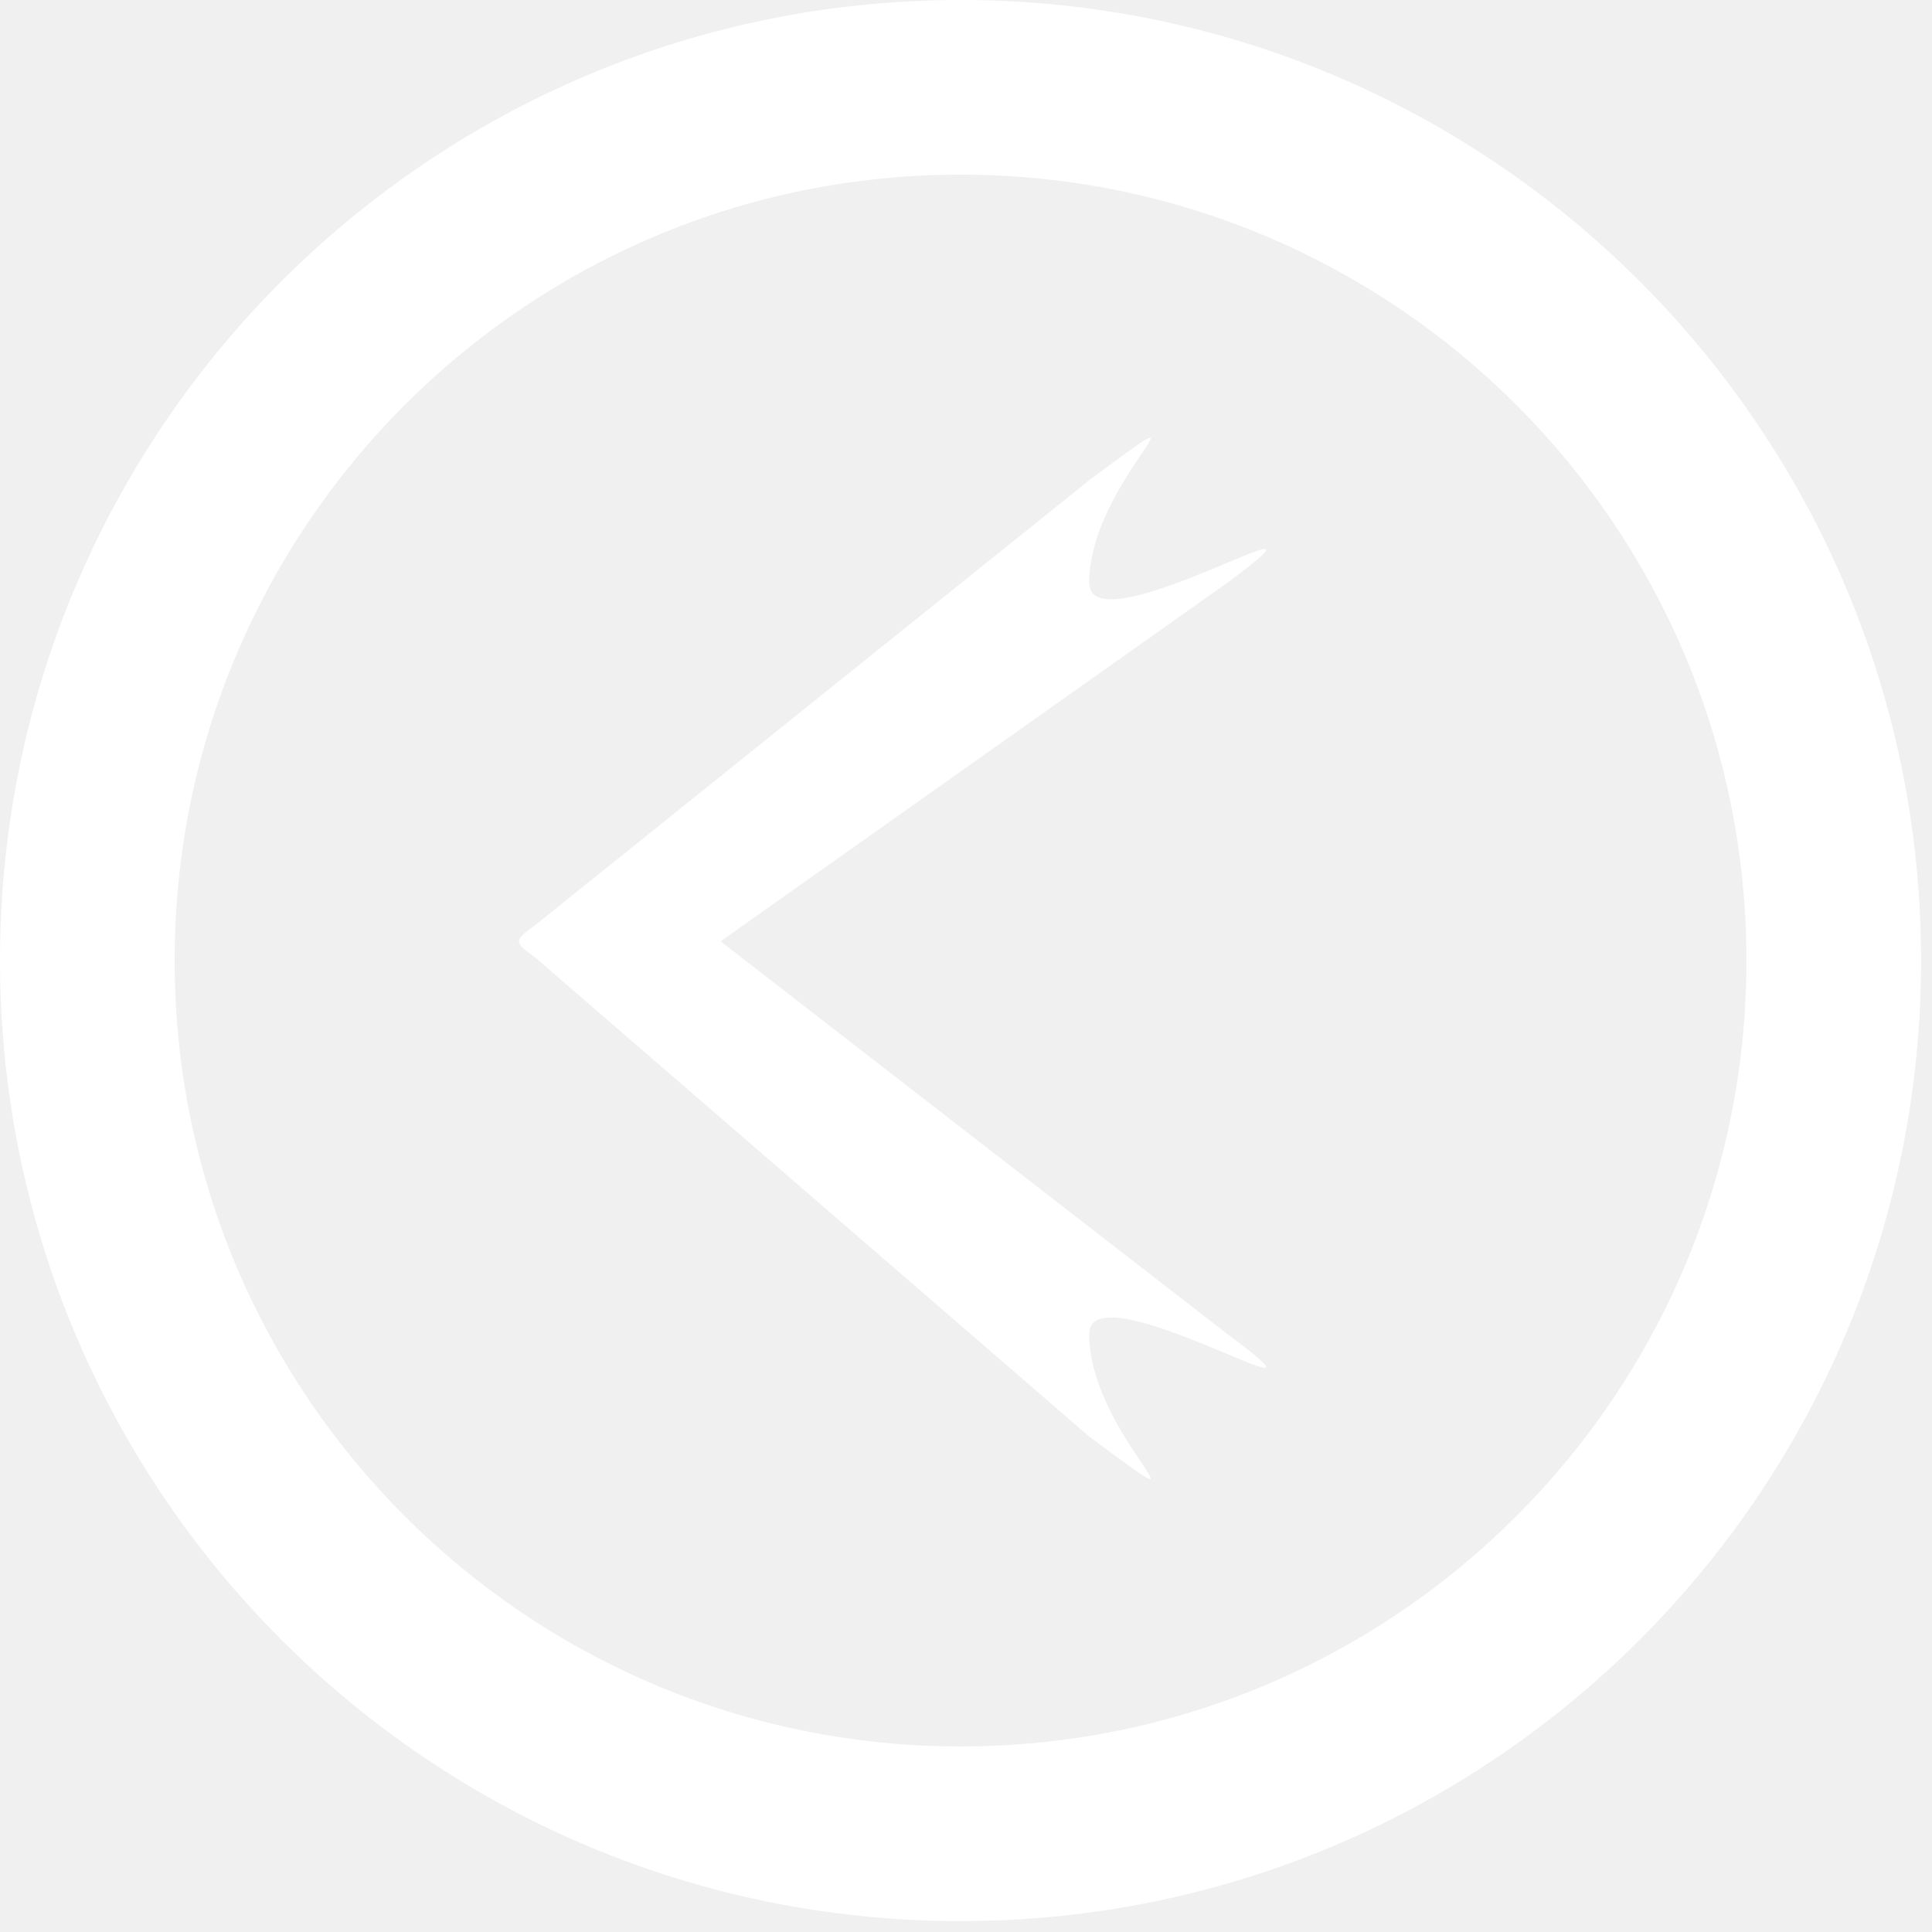
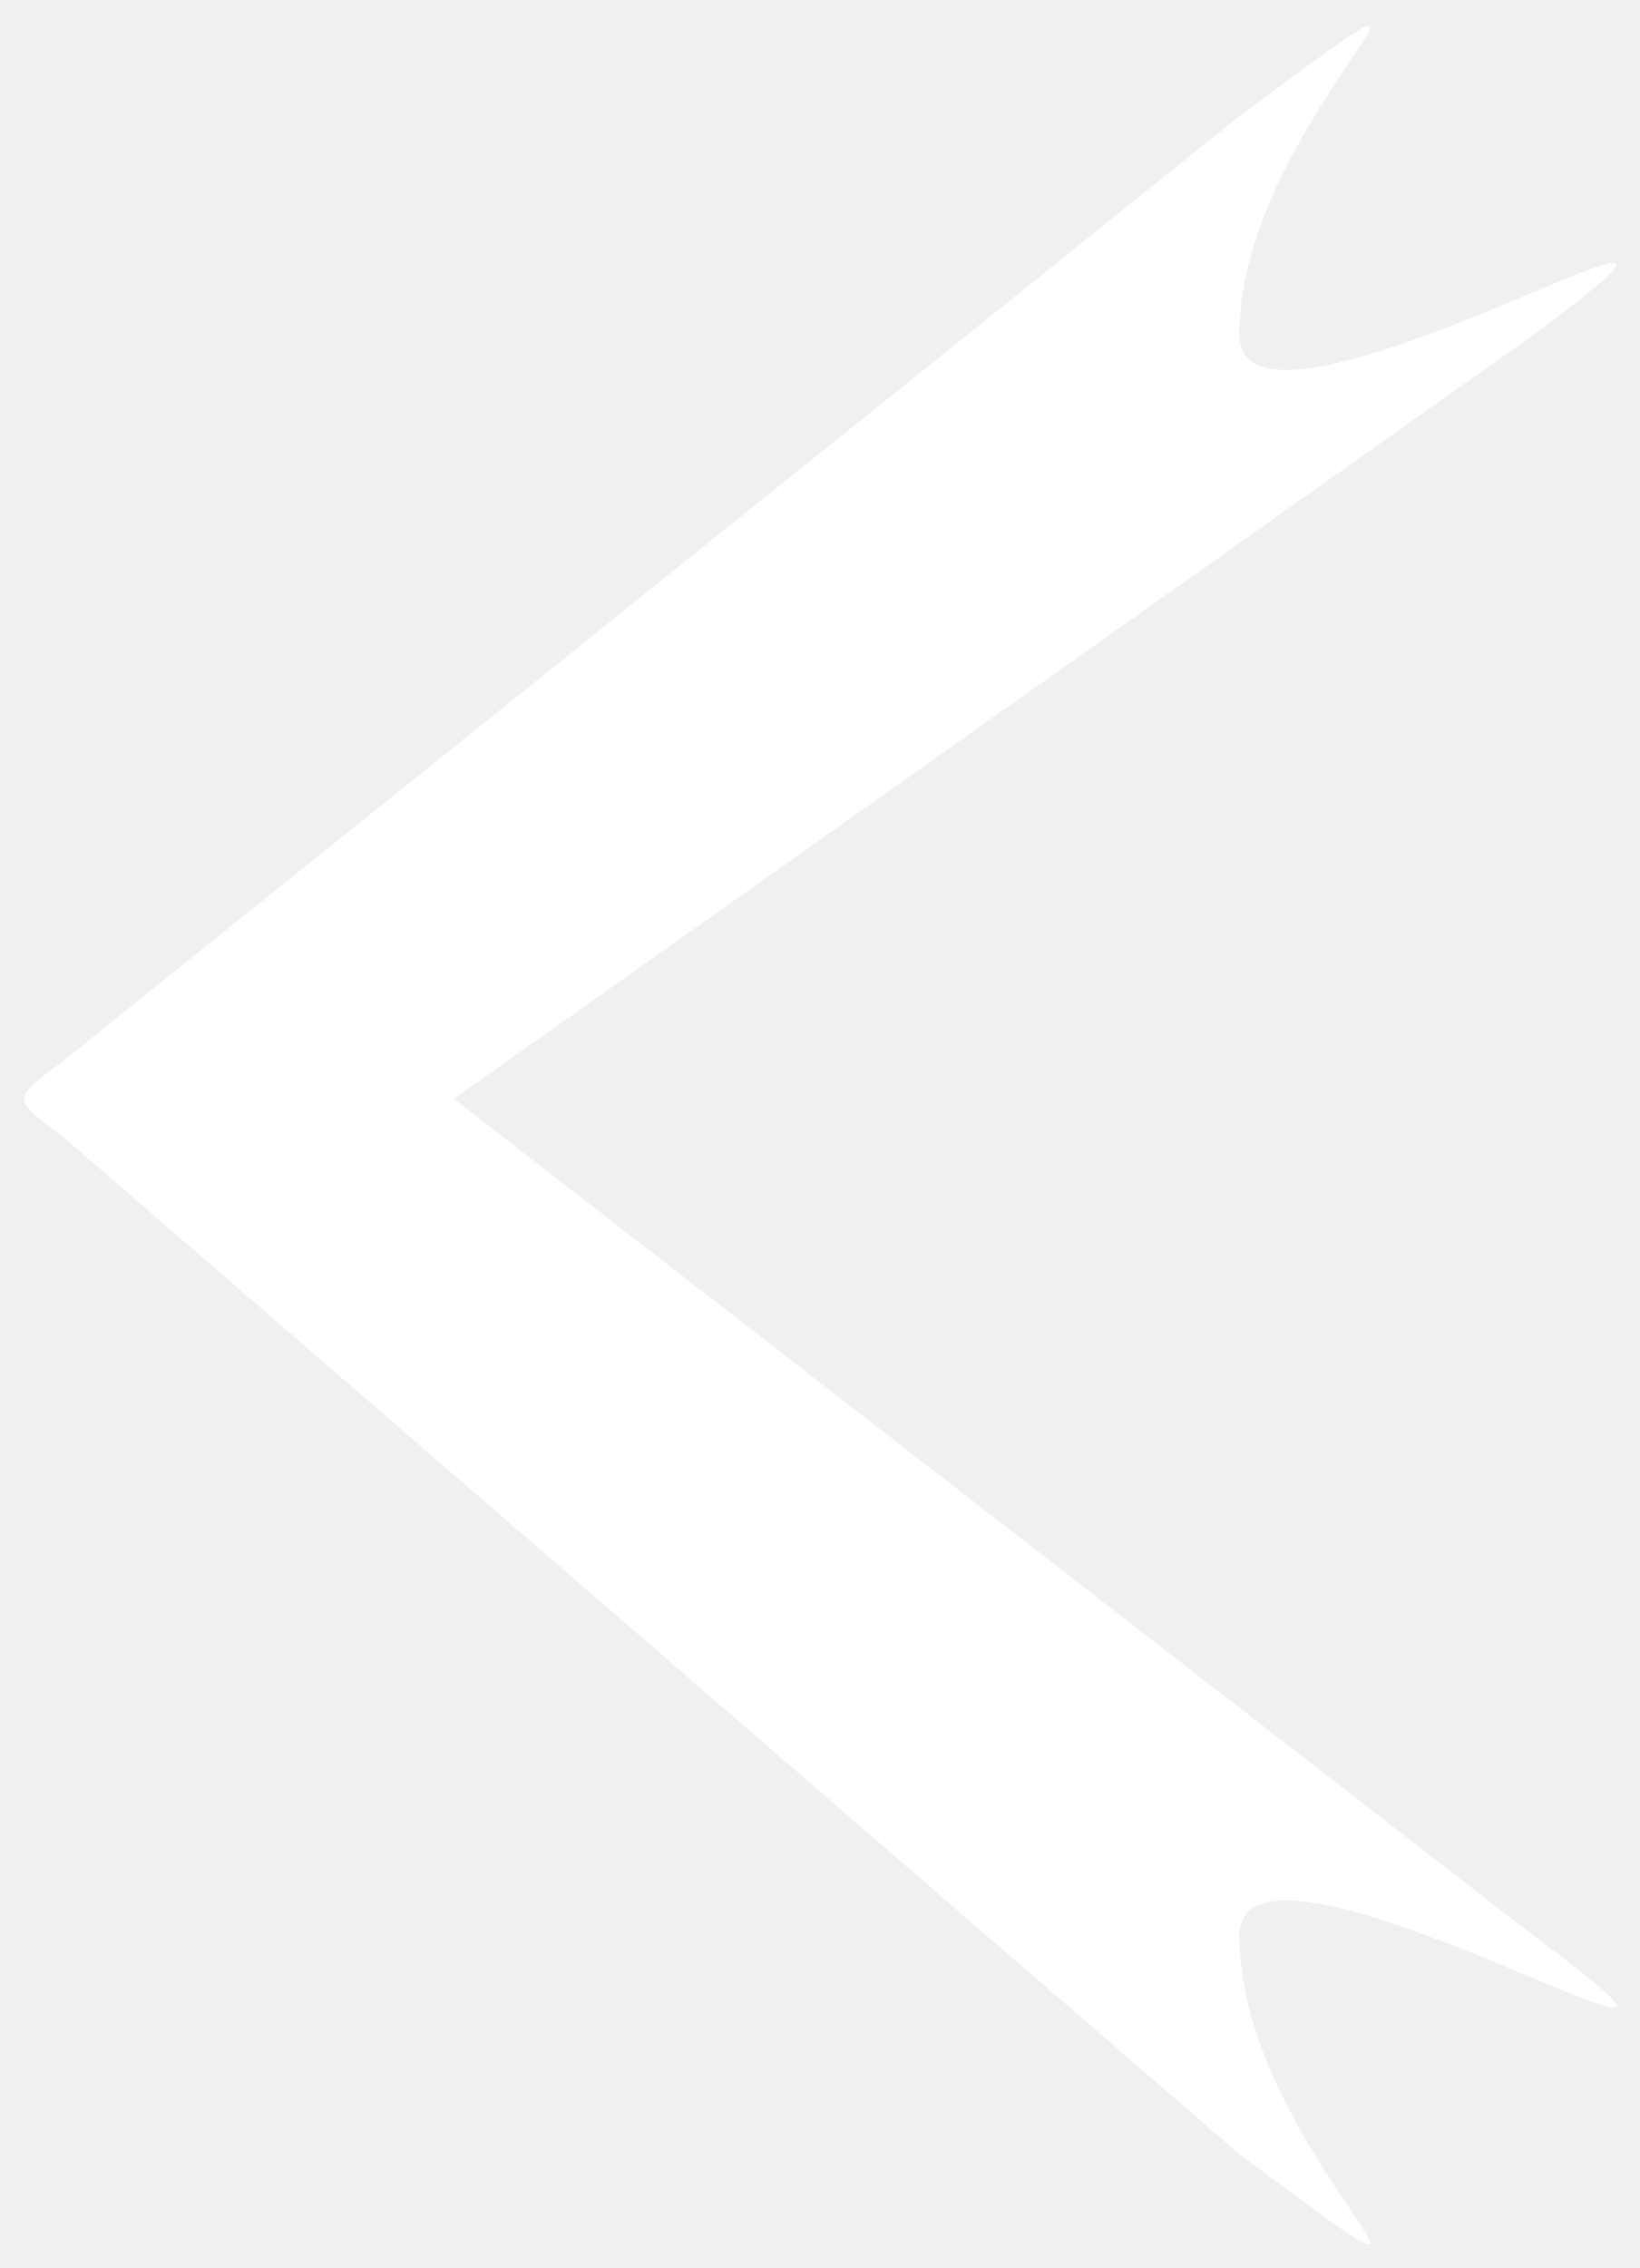
- <svg xmlns="http://www.w3.org/2000/svg" width="118" height="118" viewBox="0 0 118 118" fill="none">
-   <path fill-rule="evenodd" clip-rule="evenodd" d="M58.667 106.667C85.176 106.667 106.667 85.177 106.667 58.667C106.667 32.157 85.176 10.667 58.667 10.667C32.157 10.667 10.667 32.157 10.667 58.667C10.667 85.177 32.157 106.667 58.667 106.667ZM117.333 58.667C117.333 91.067 91.067 117.333 58.667 117.334C26.266 117.334 3.48971e-05 91.067 3.20645e-05 58.667C2.92319e-05 26.266 26.266 0 58.667 0C91.067 0 117.333 26.266 117.333 58.667Z" fill="white" />
-   <path fill-rule="evenodd" clip-rule="evenodd" d="M66.526 81.483C66.526 87.742 74.969 94 66.526 87.741L32.753 58.536C31.346 57.493 31.346 57.492 32.753 56.45L66.526 29.329C74.969 23.07 66.526 29.329 66.526 35.588C66.526 39.761 83.413 29.33 74.969 35.588L44.011 57.493L74.969 81.483C83.413 87.743 66.526 77.31 66.526 81.483Z" fill="white" />
+ <svg xmlns="http://www.w3.org/2000/svg" viewBox="0 0 47 65" fill="none">
+   <path fill-rule="evenodd" clip-rule="evenodd" d="M35.526 55.483C35.526 61.742 43.969 68 35.526 61.741L1.753 32.536C0.346 31.493 0.346 31.492 1.753 30.45L35.526 3.329C43.969 -2.93 35.526 3.329 35.526 9.588C35.526 13.761 52.413 3.33 43.969 9.588L13.011 31.493L43.969 55.483C52.413 61.742 35.526 51.31 35.526 55.483Z" fill="white" />
</svg>
